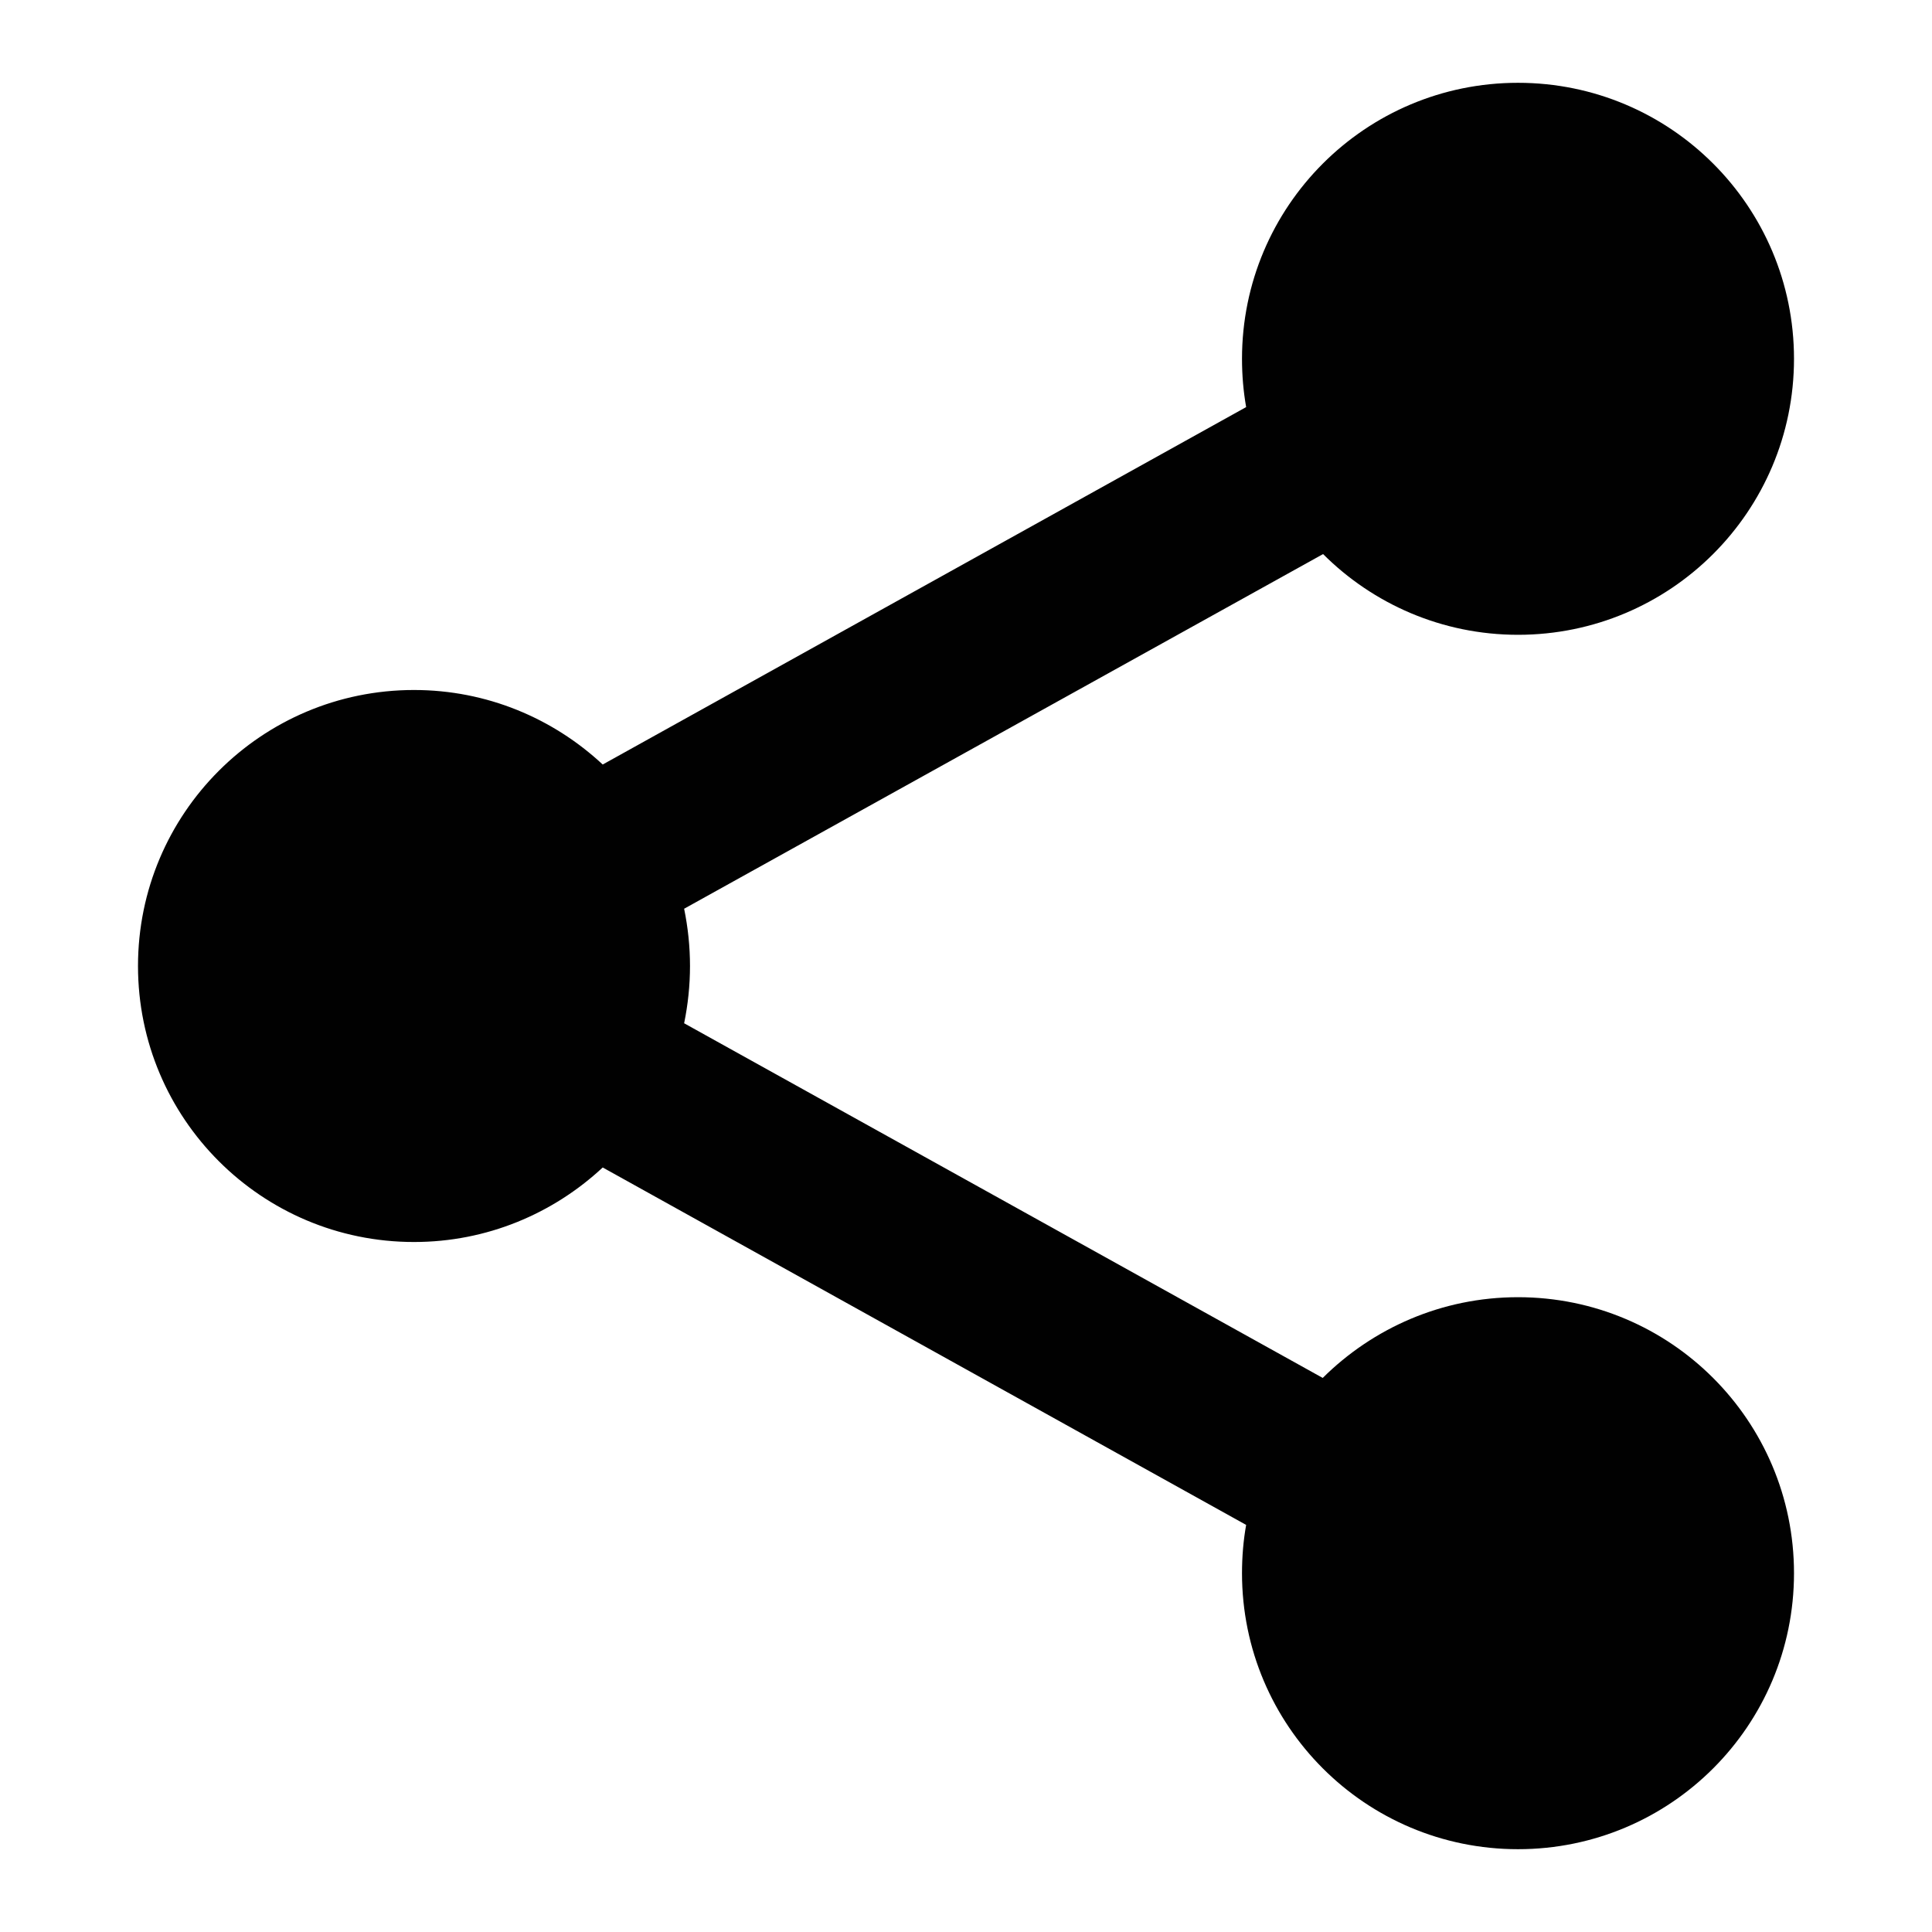
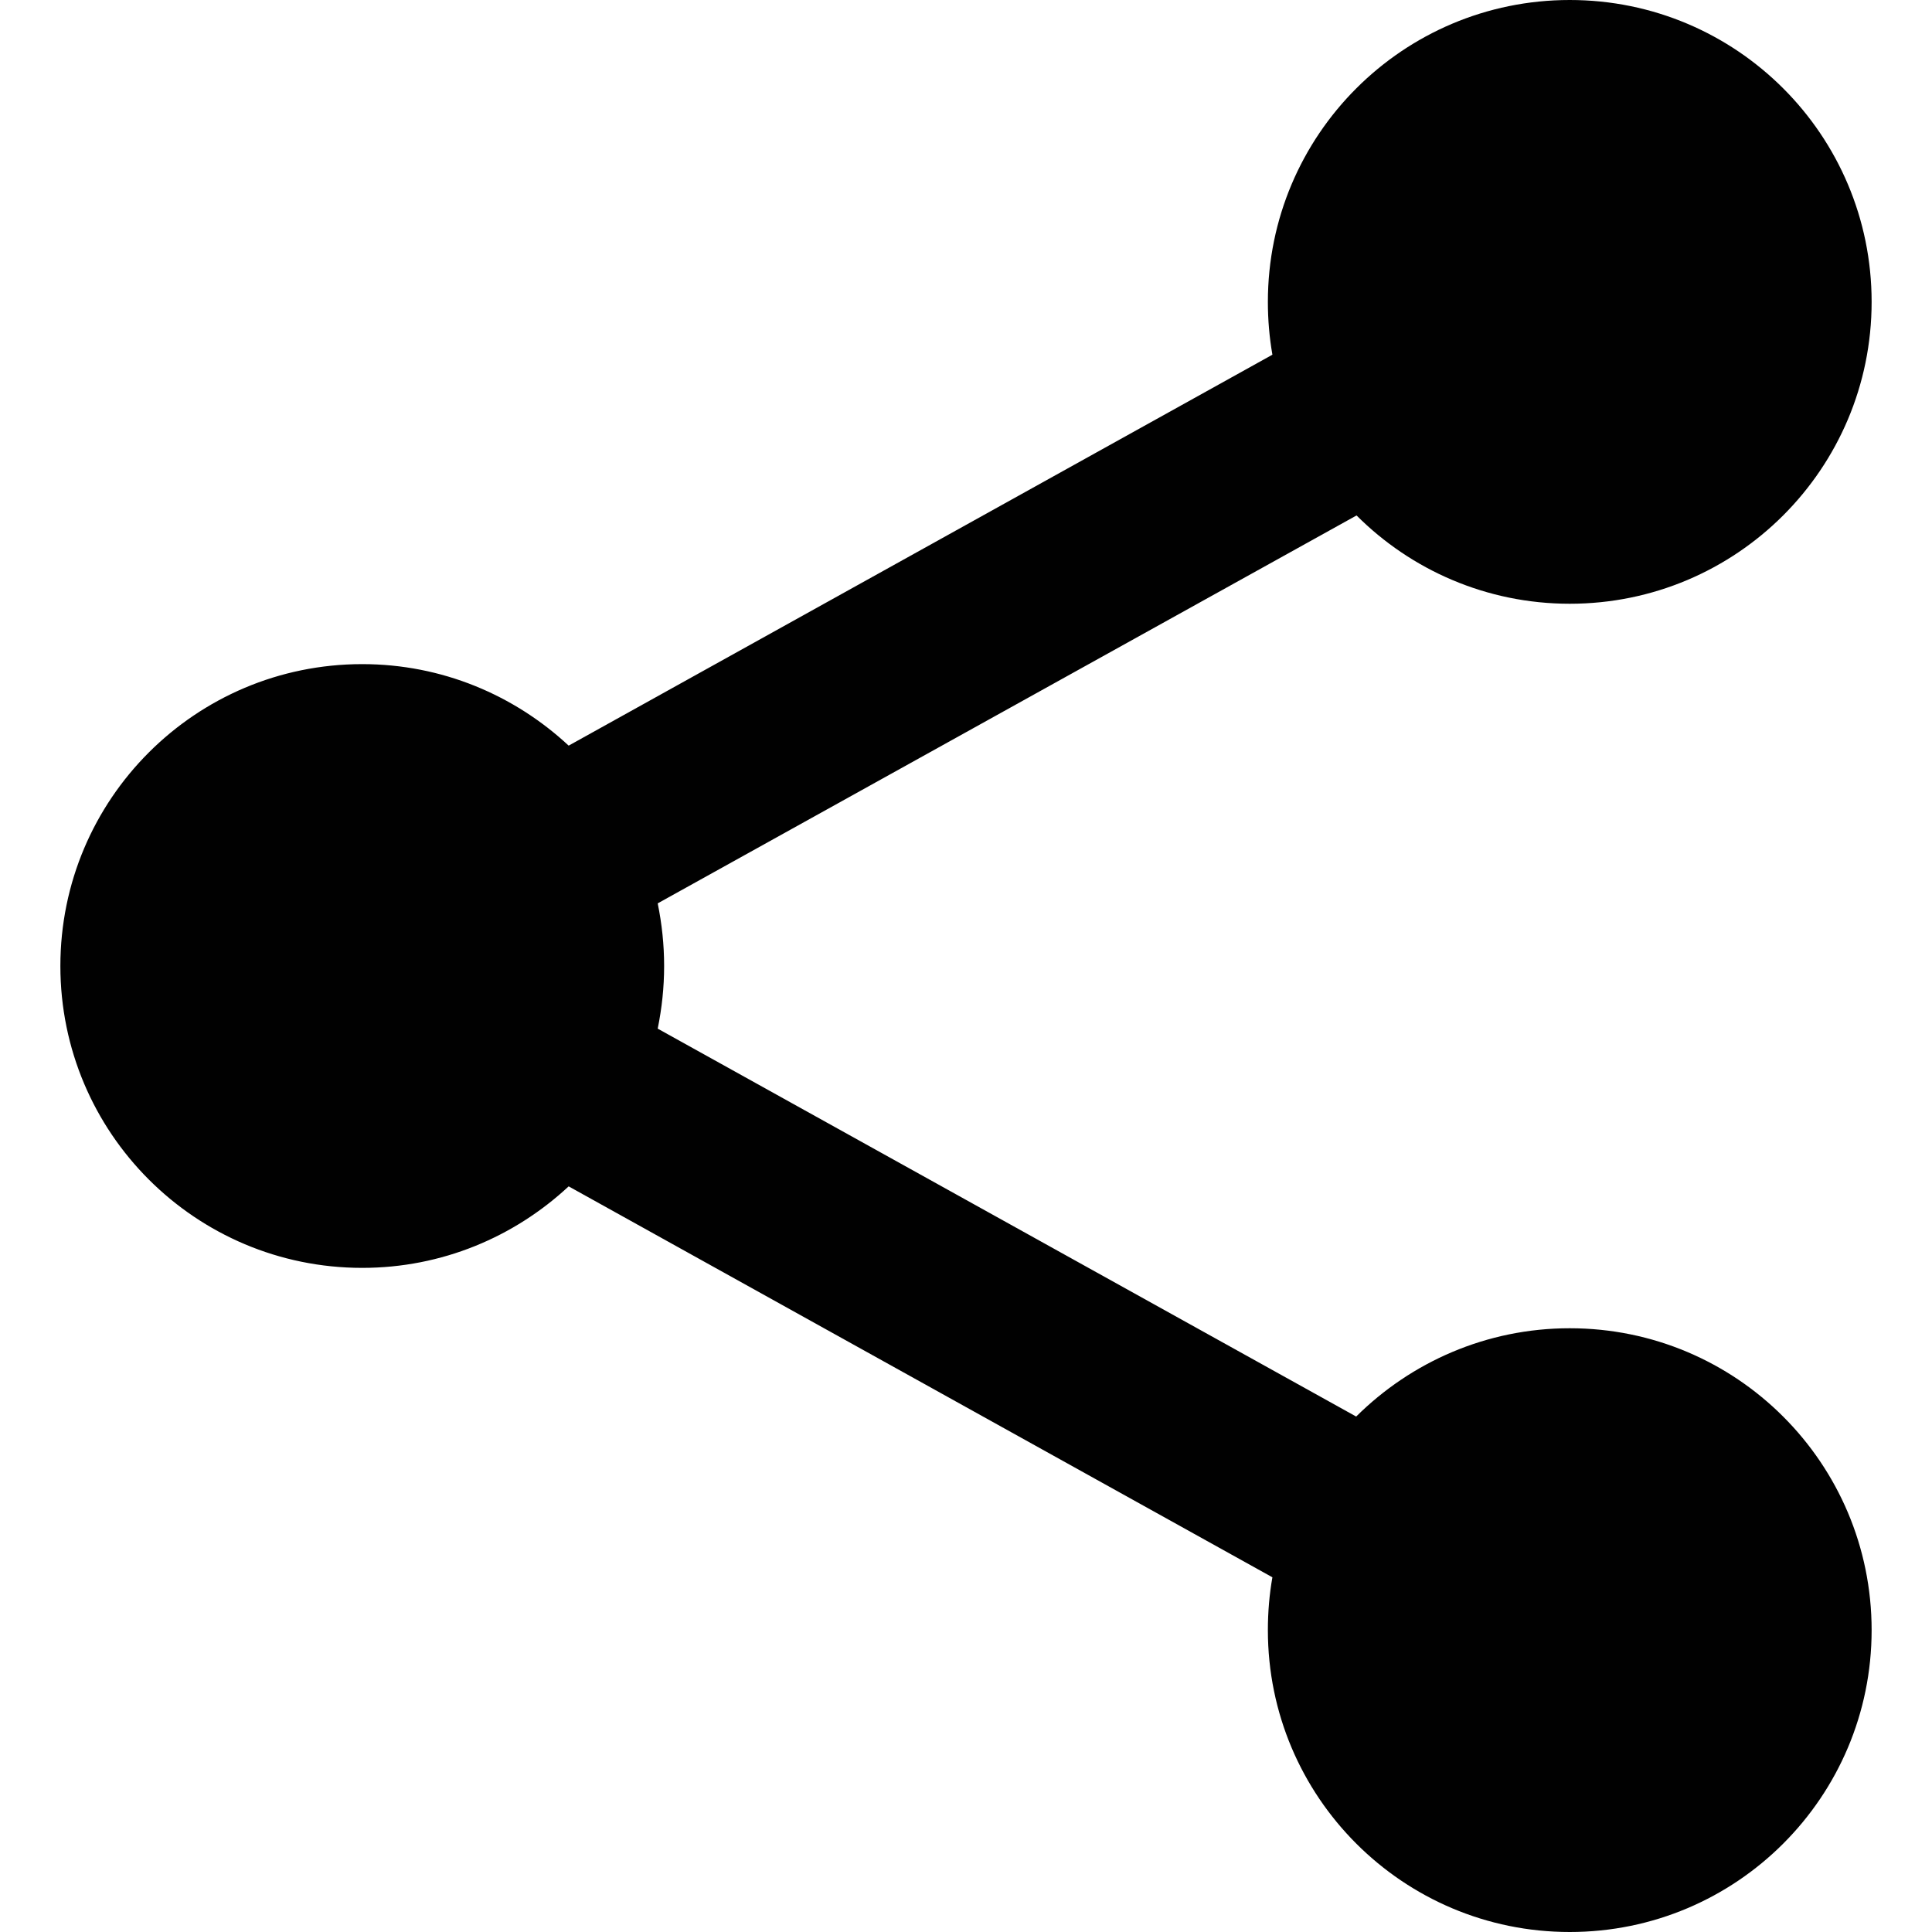
- <svg xmlns="http://www.w3.org/2000/svg" width="560px" height="560px" viewBox="0 0 560 560" version="1.1">
+ <svg xmlns="http://www.w3.org/2000/svg" width="512px" height="512px" viewBox="0 0 512 512" version="1.1">
  <defs />
  <g id="Page-1" stroke="none" stroke-width="1" fill="none" fill-rule="evenodd">
    <g id="share" fill="#010101">
-       <g id="android-share" transform="translate(40, 24)">
+       <g id="android-share" transform="translate(16, 0)">
        <path d="M400,352 C377.9,352 357.9,361 343.4,375.4 L158.3,272.6 C159.4,267.2 160,261.7 160,256 C160,250.3 159.4,244.8 158.3,239.4 L343.5,136.6 C357.9,151 377.9,160 400,160 C444.2,160 480,124.2 480,80 C480,35.8 444.2,0 400,0 C355.8,0 320,35.8 320,80 C320,84.8 320.4,89.4 321.2,94 L134.7,197.6 C120.3,184.2 101.1,176 80,176 C35.8,176 0,211.8 0,256 C0,300.2 35.8,336 80,336 C101.1,336 120.3,327.8 134.7,314.4 L321.2,418 C320.4,422.5 320,427.2 320,432 C320,476.2 355.8,512 400,512 C444.2,512 480,476.2 480,432 C480,387.8 444.2,352 400,352 L400,352 Z" id="Shape" />
      </g>
    </g>
  </g>
</svg>
